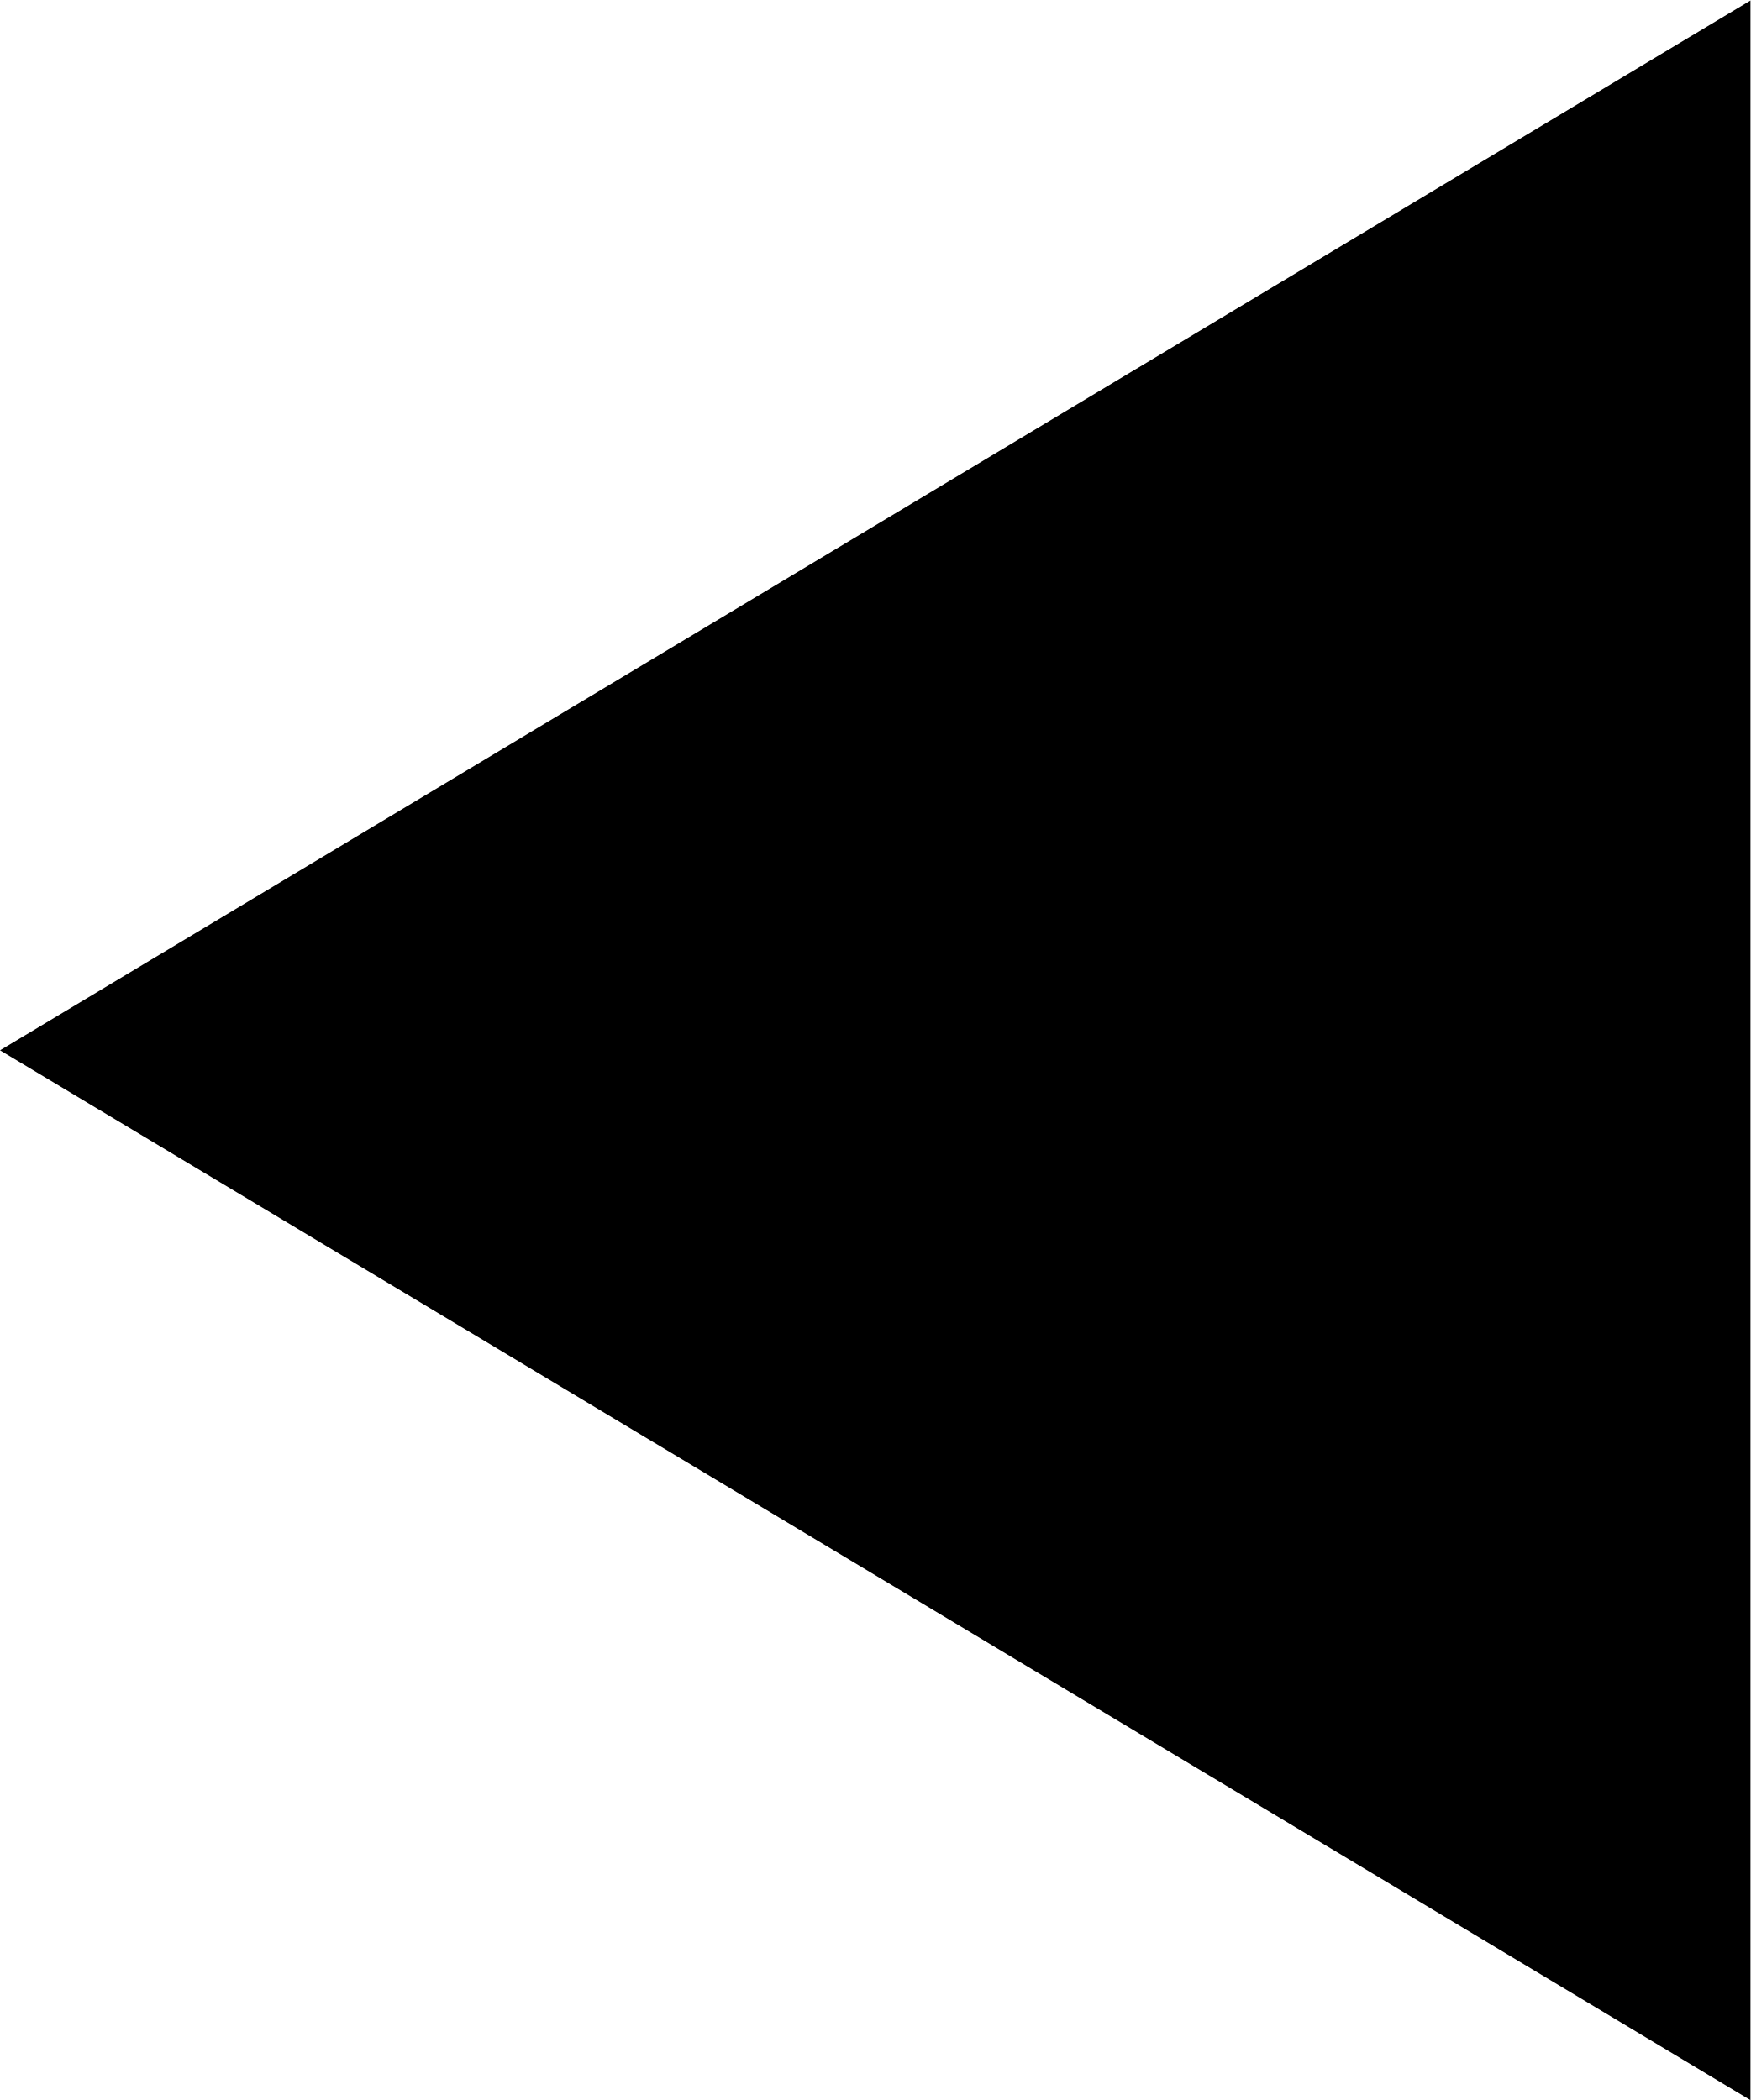
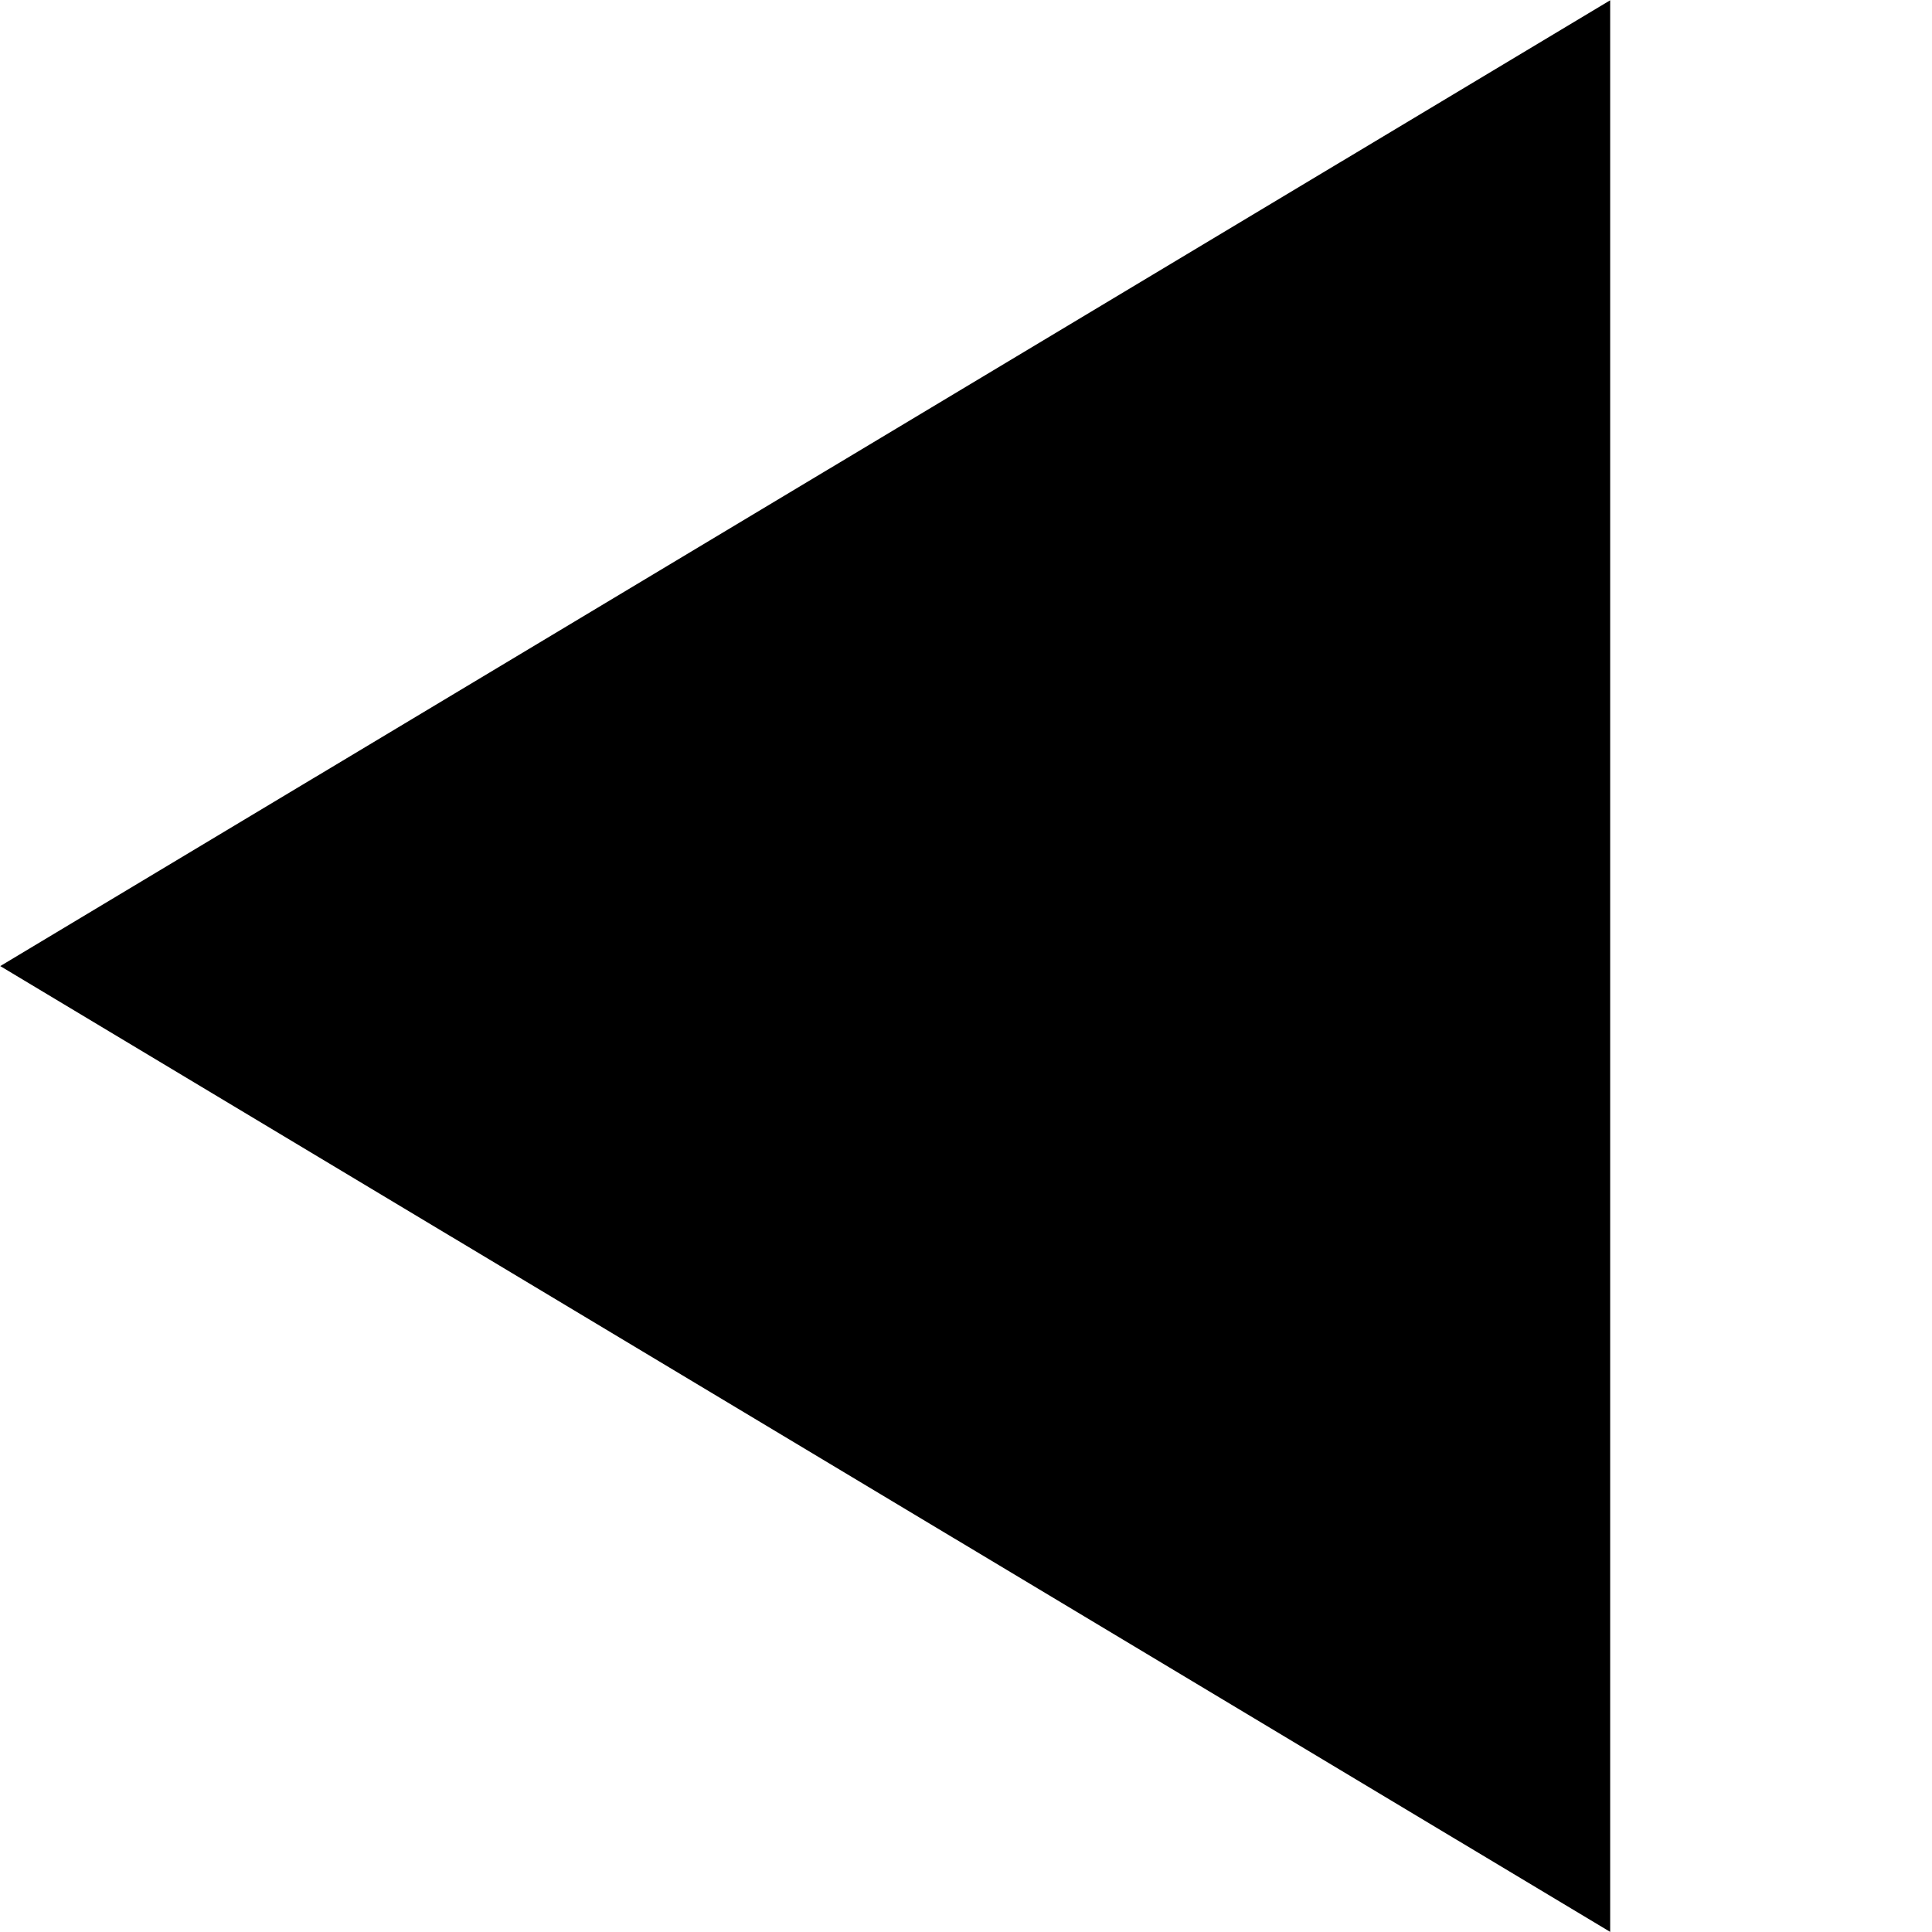
- <svg xmlns="http://www.w3.org/2000/svg" id="svg8" version="1.1" viewBox="0 0 3.969 4.762" height="18" width="15">
+ <svg xmlns="http://www.w3.org/2000/svg" id="svg8" version="1.1" viewBox="0 0 4.762 4.763" height="18" width="18">
  <defs id="defs2" />
  <g transform="translate(-4.497917,-288.5333)" id="layer1">
    <g id="g2341" transform="translate(-1.058334,1.058333)" />
    <path style="fill:#000000;fill-opacity:1;stroke:none;stroke-width:0.265px;stroke-linecap:butt;stroke-linejoin:miter;stroke-opacity:1" d="m 8.467,293.296 v -4.762 l -3.969,2.381 z" id="path469" />
  </g>
</svg>
